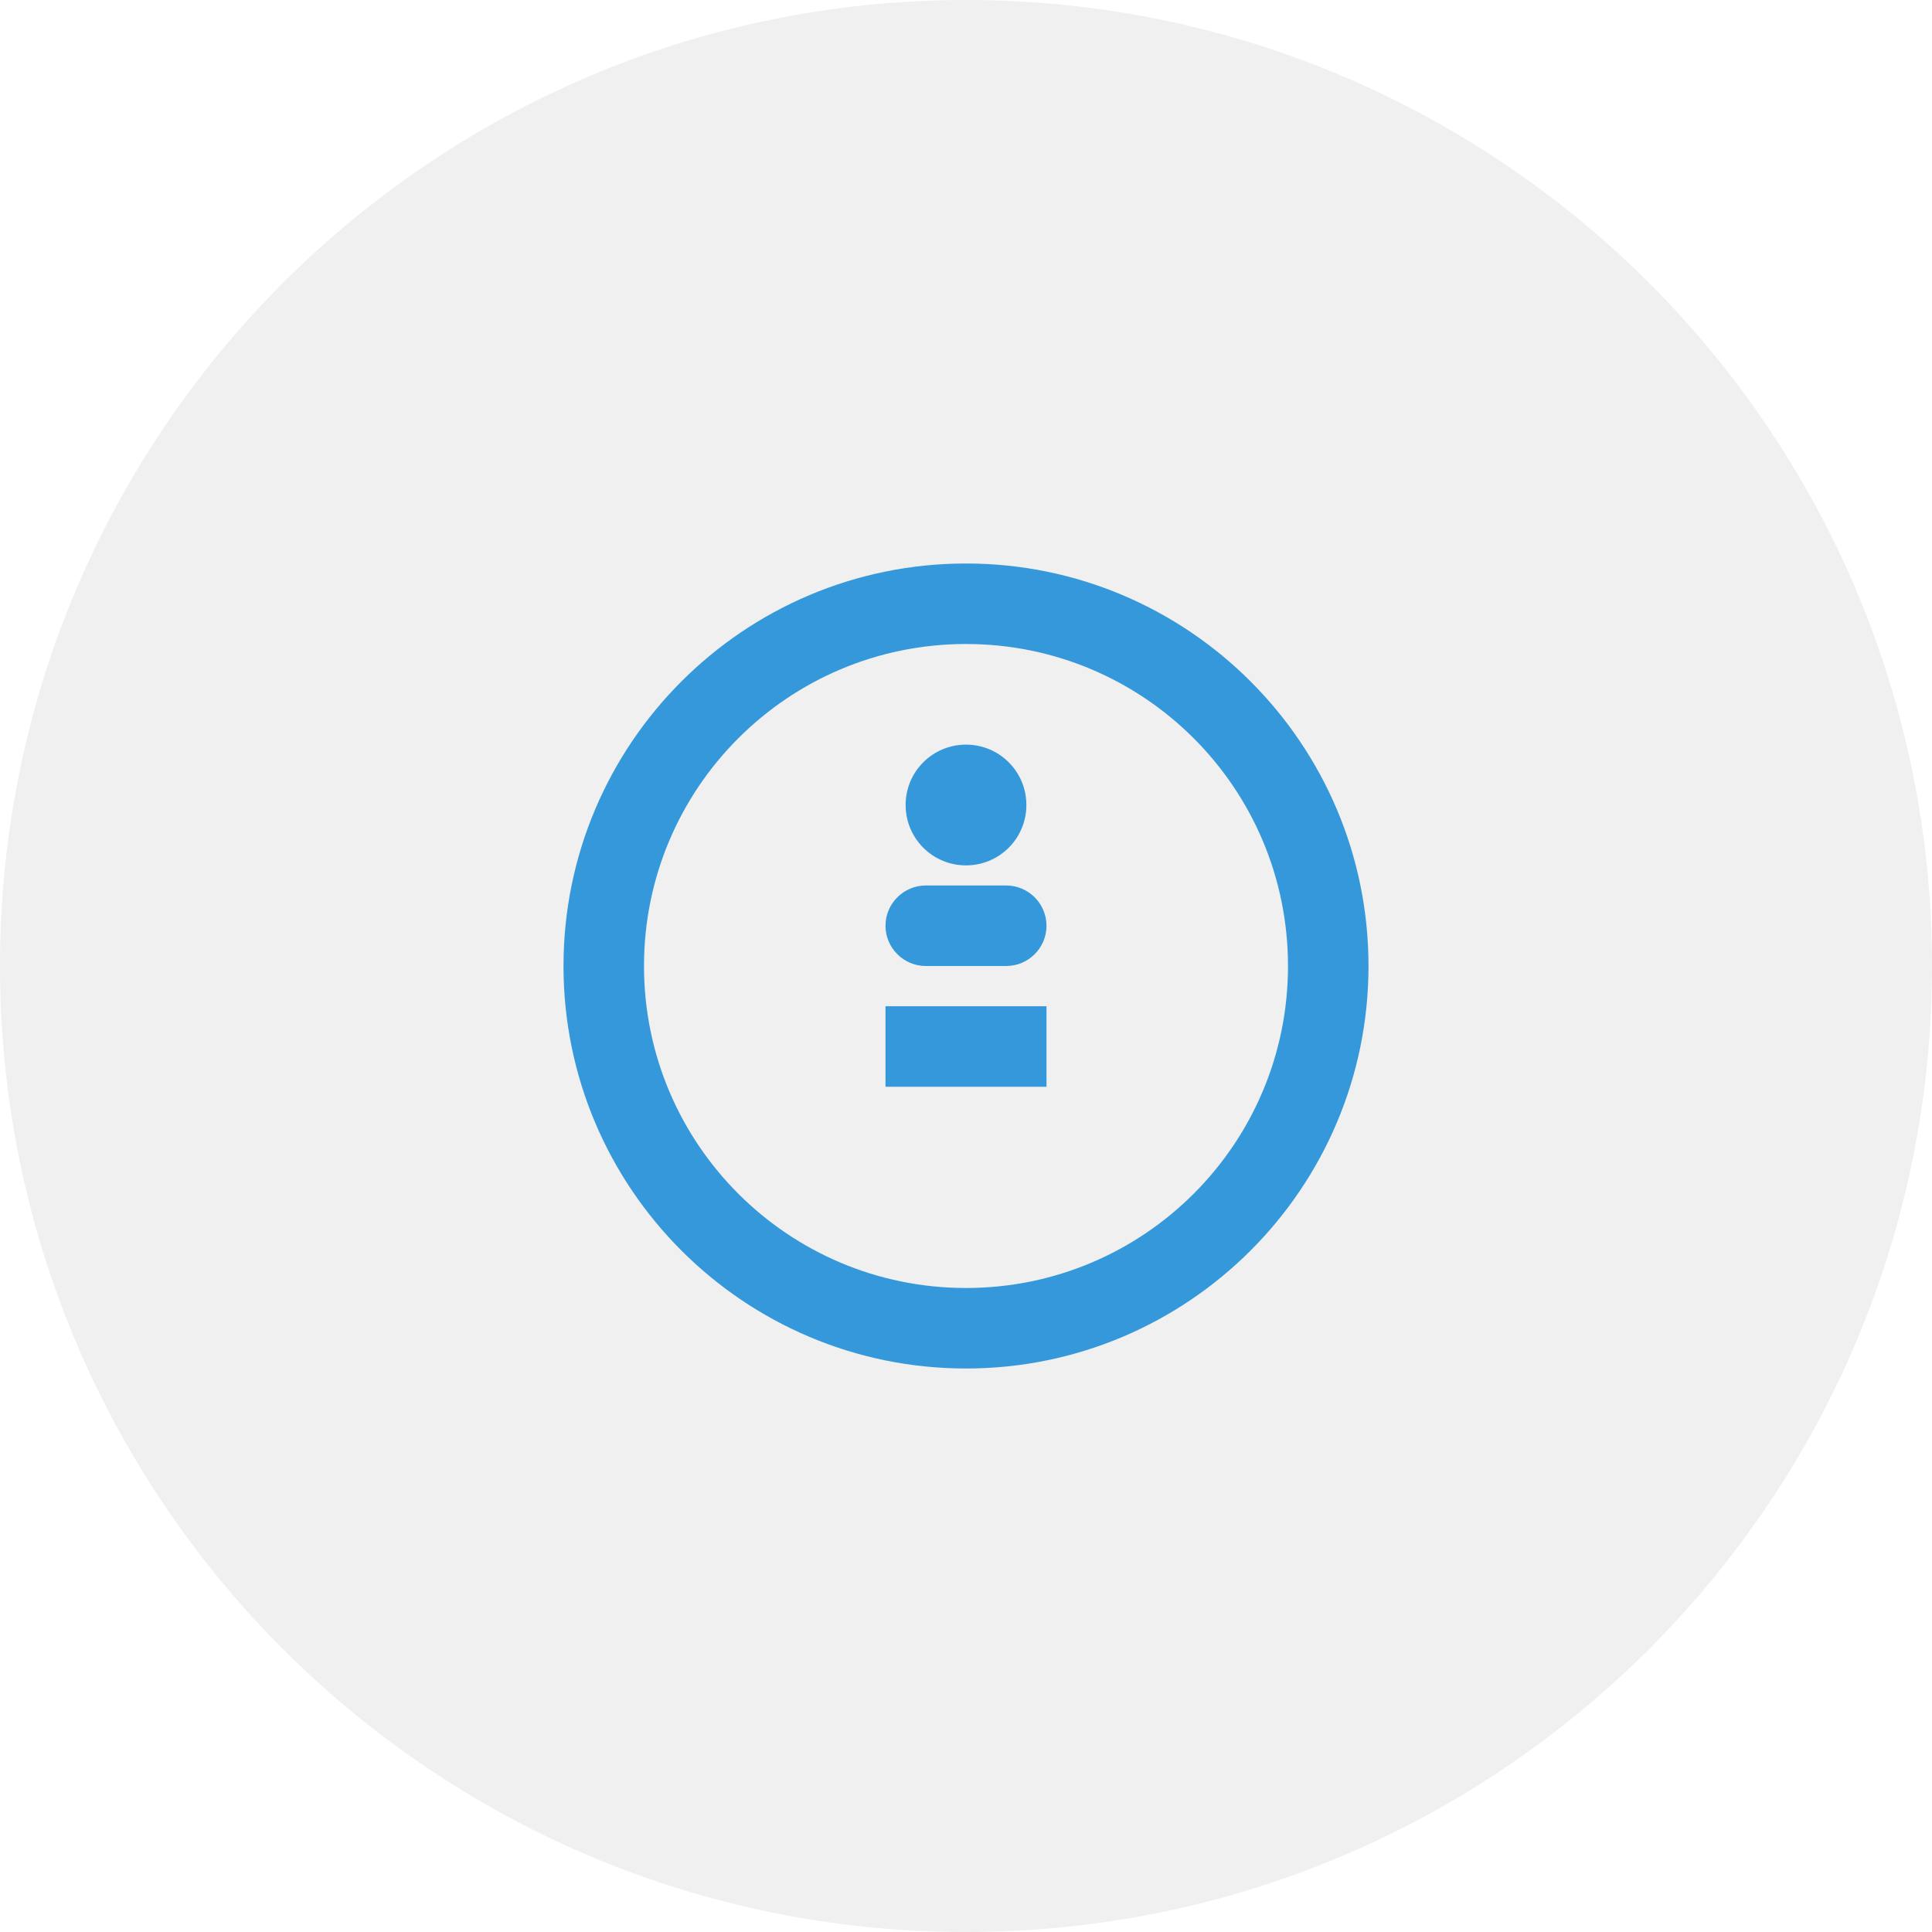
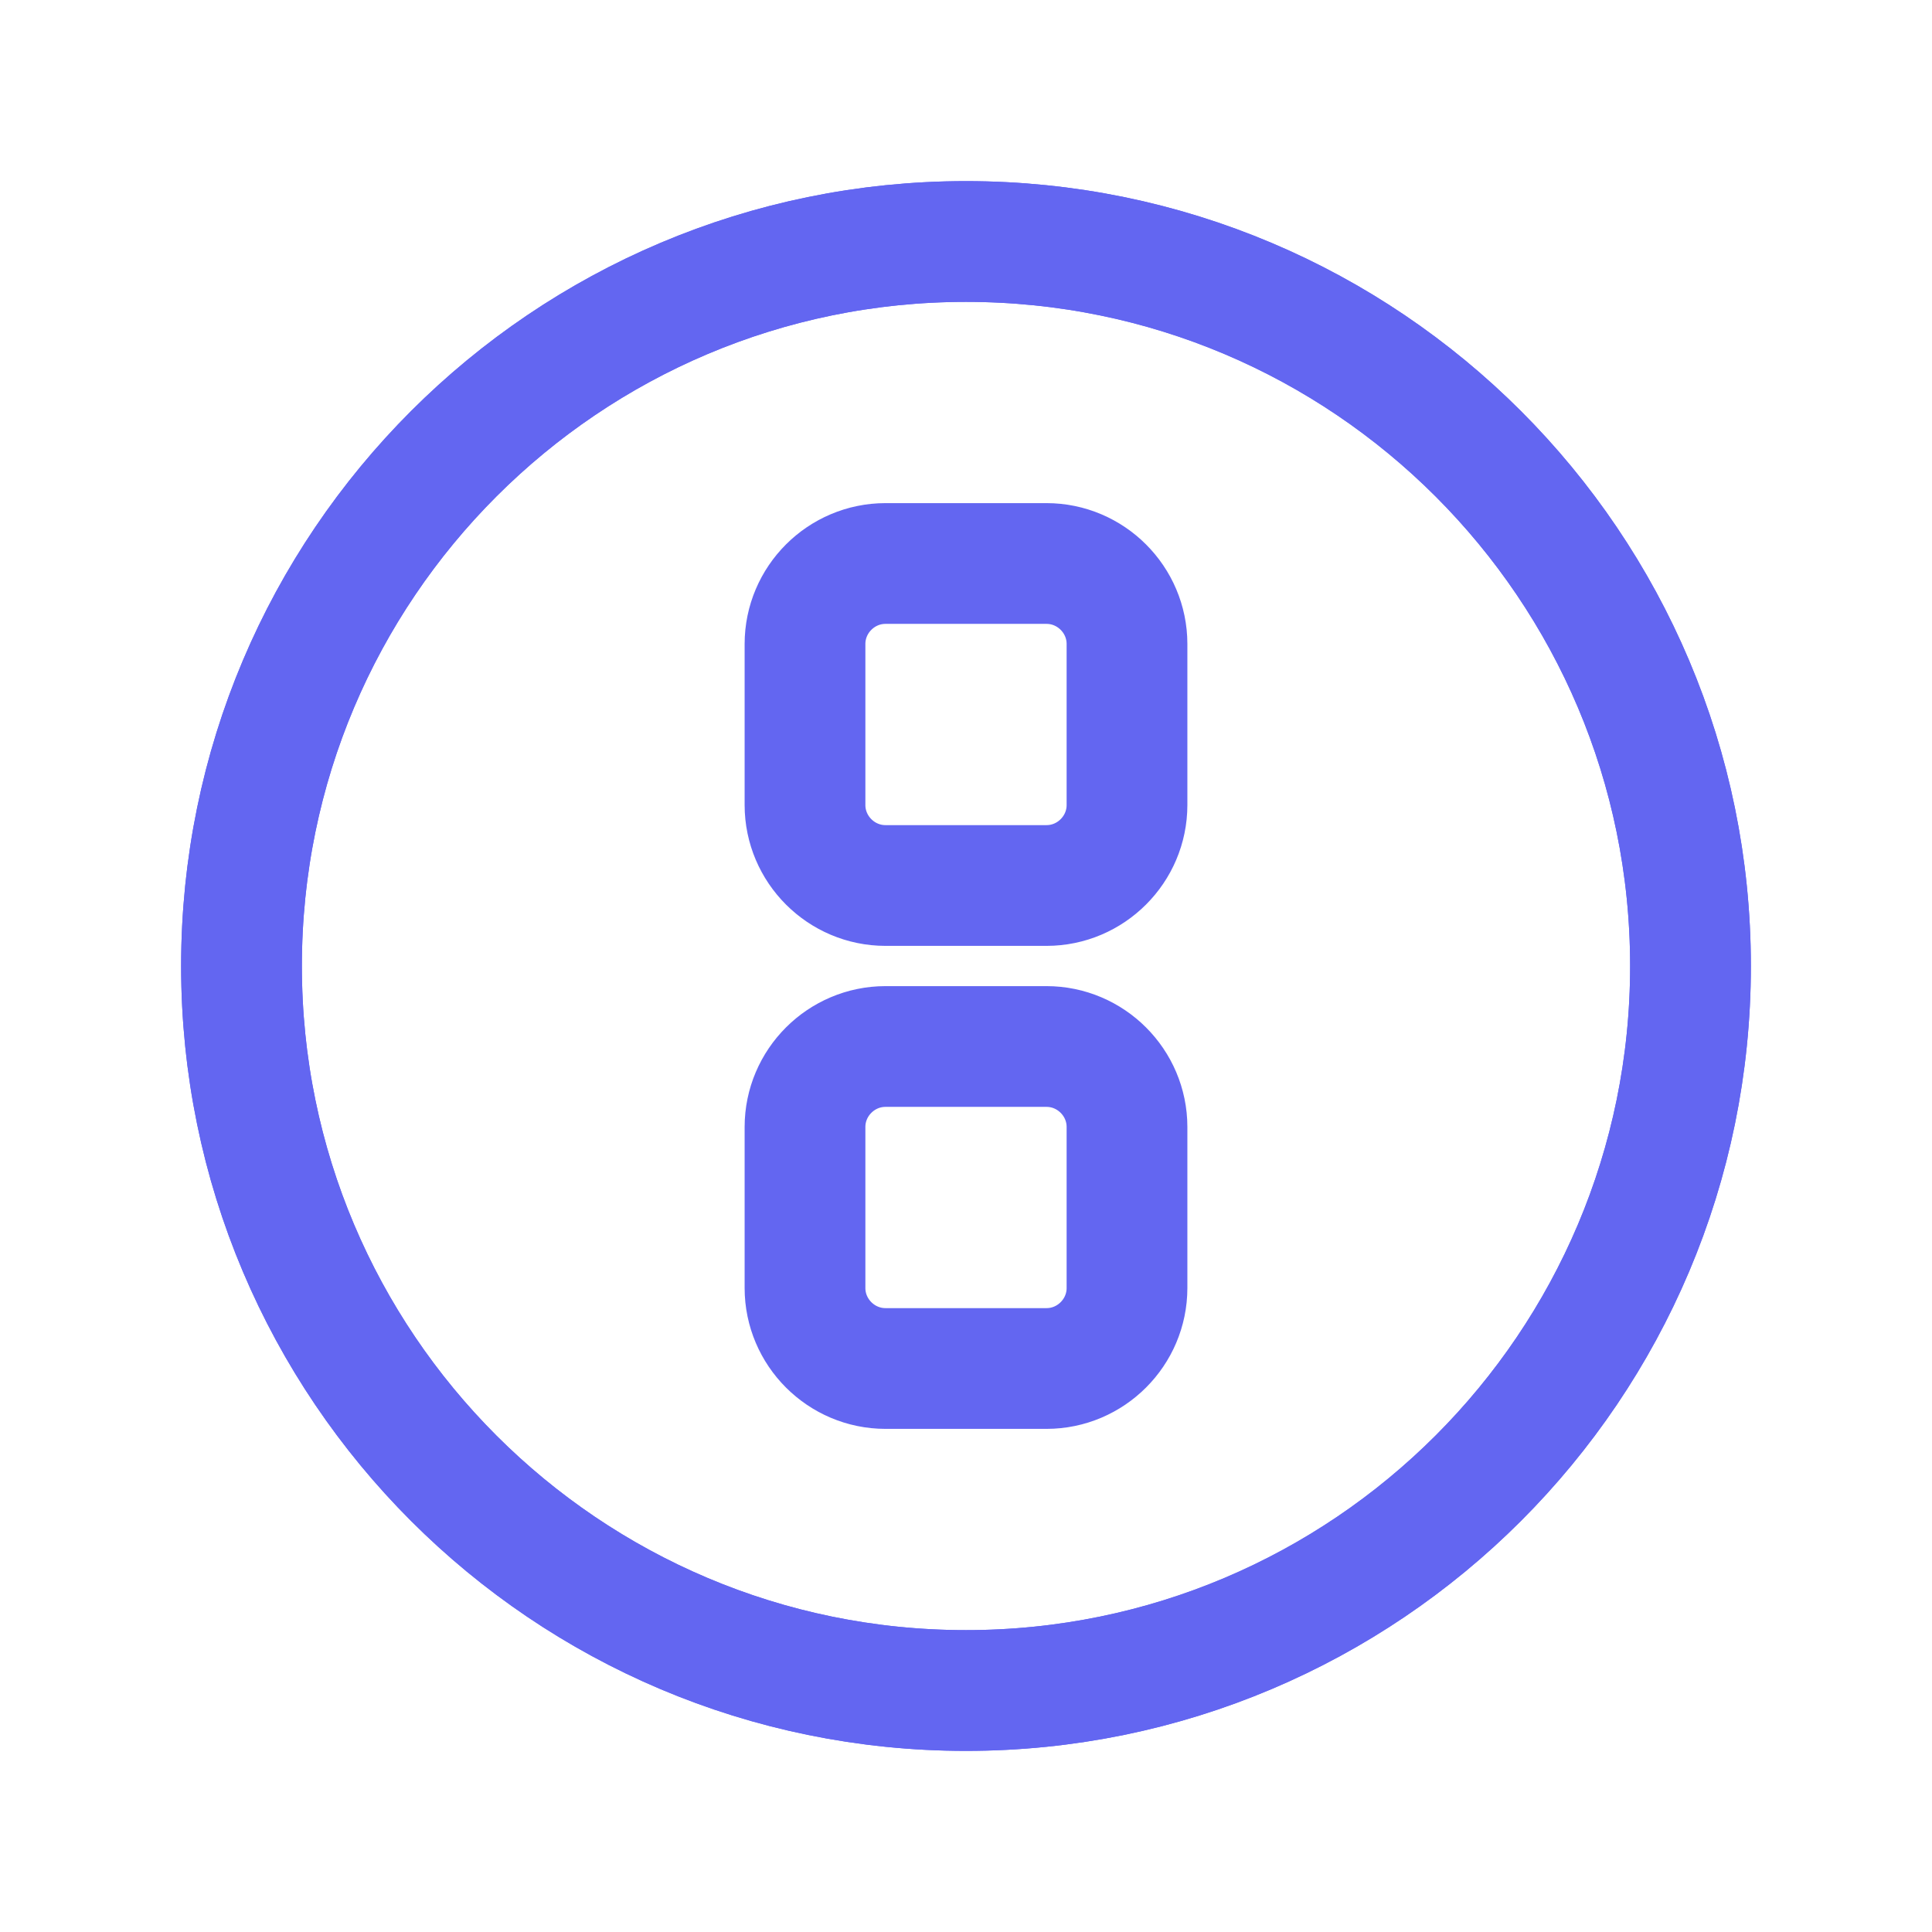
- <svg xmlns="http://www.w3.org/2000/svg" width="48" height="48" viewBox="0 0 48 48" fill="none">
-   <rect width="48" height="48" rx="24" fill="#F0F0F0" />
-   <path d="M24 14C18.48 14 14 18.48 14 24C14 29.52 18.48 34 24 34C29.52 34 34 29.52 34 24C34 18.48 29.52 14 24 14ZM24 16C28.42 16 32 19.58 32 24C32 28.42 28.42 32 24 32C19.58 32 16 28.42 16 24C16 19.58 19.58 16 24 16Z" fill="#3498DB" />
-   <path d="M24 18.5C23.17 18.5 22.5 19.17 22.5 20C22.5 20.83 23.17 21.5 24 21.5C24.83 21.5 25.5 20.83 25.5 20C25.5 19.17 24.83 18.5 24 18.5ZM22 23C22 23.55 22.45 24 23 24H25C25.55 24 26 23.55 26 23C26 22.45 25.55 22 25 22H23C22.45 22 22 22.45 22 23ZM22 27H26V25H22V27Z" fill="#3498DB" />
+ <svg xmlns="http://www.w3.org/2000/svg" width="48" height="48" viewBox="0 0 24 24" fill="none" stroke="#6366f1" stroke-width="1.5" stroke-linecap="round" stroke-linejoin="round">
+   <circle cx="12" cy="12" r="9" />
+   <path d="M12,3C7.032,3,3,7.032,3,12s4.032,9,9,9s9-4.032,9-9S16.968,3,12,3z M14,16c0,0.55-0.45,1-1,1h-2c-0.55,0-1-0.45-1-1v-2c0-0.55,0.45-1,1-1h2c0.55,0,1,0.45,1,1V16z M14,10c0,0.55-0.45,1-1,1h-2c-0.55,0-1-0.45-1-1V8c0-0.55,0.45-1,1-1h2c0.55,0,1,0.45,1,1V10z M14,10" />
</svg>
